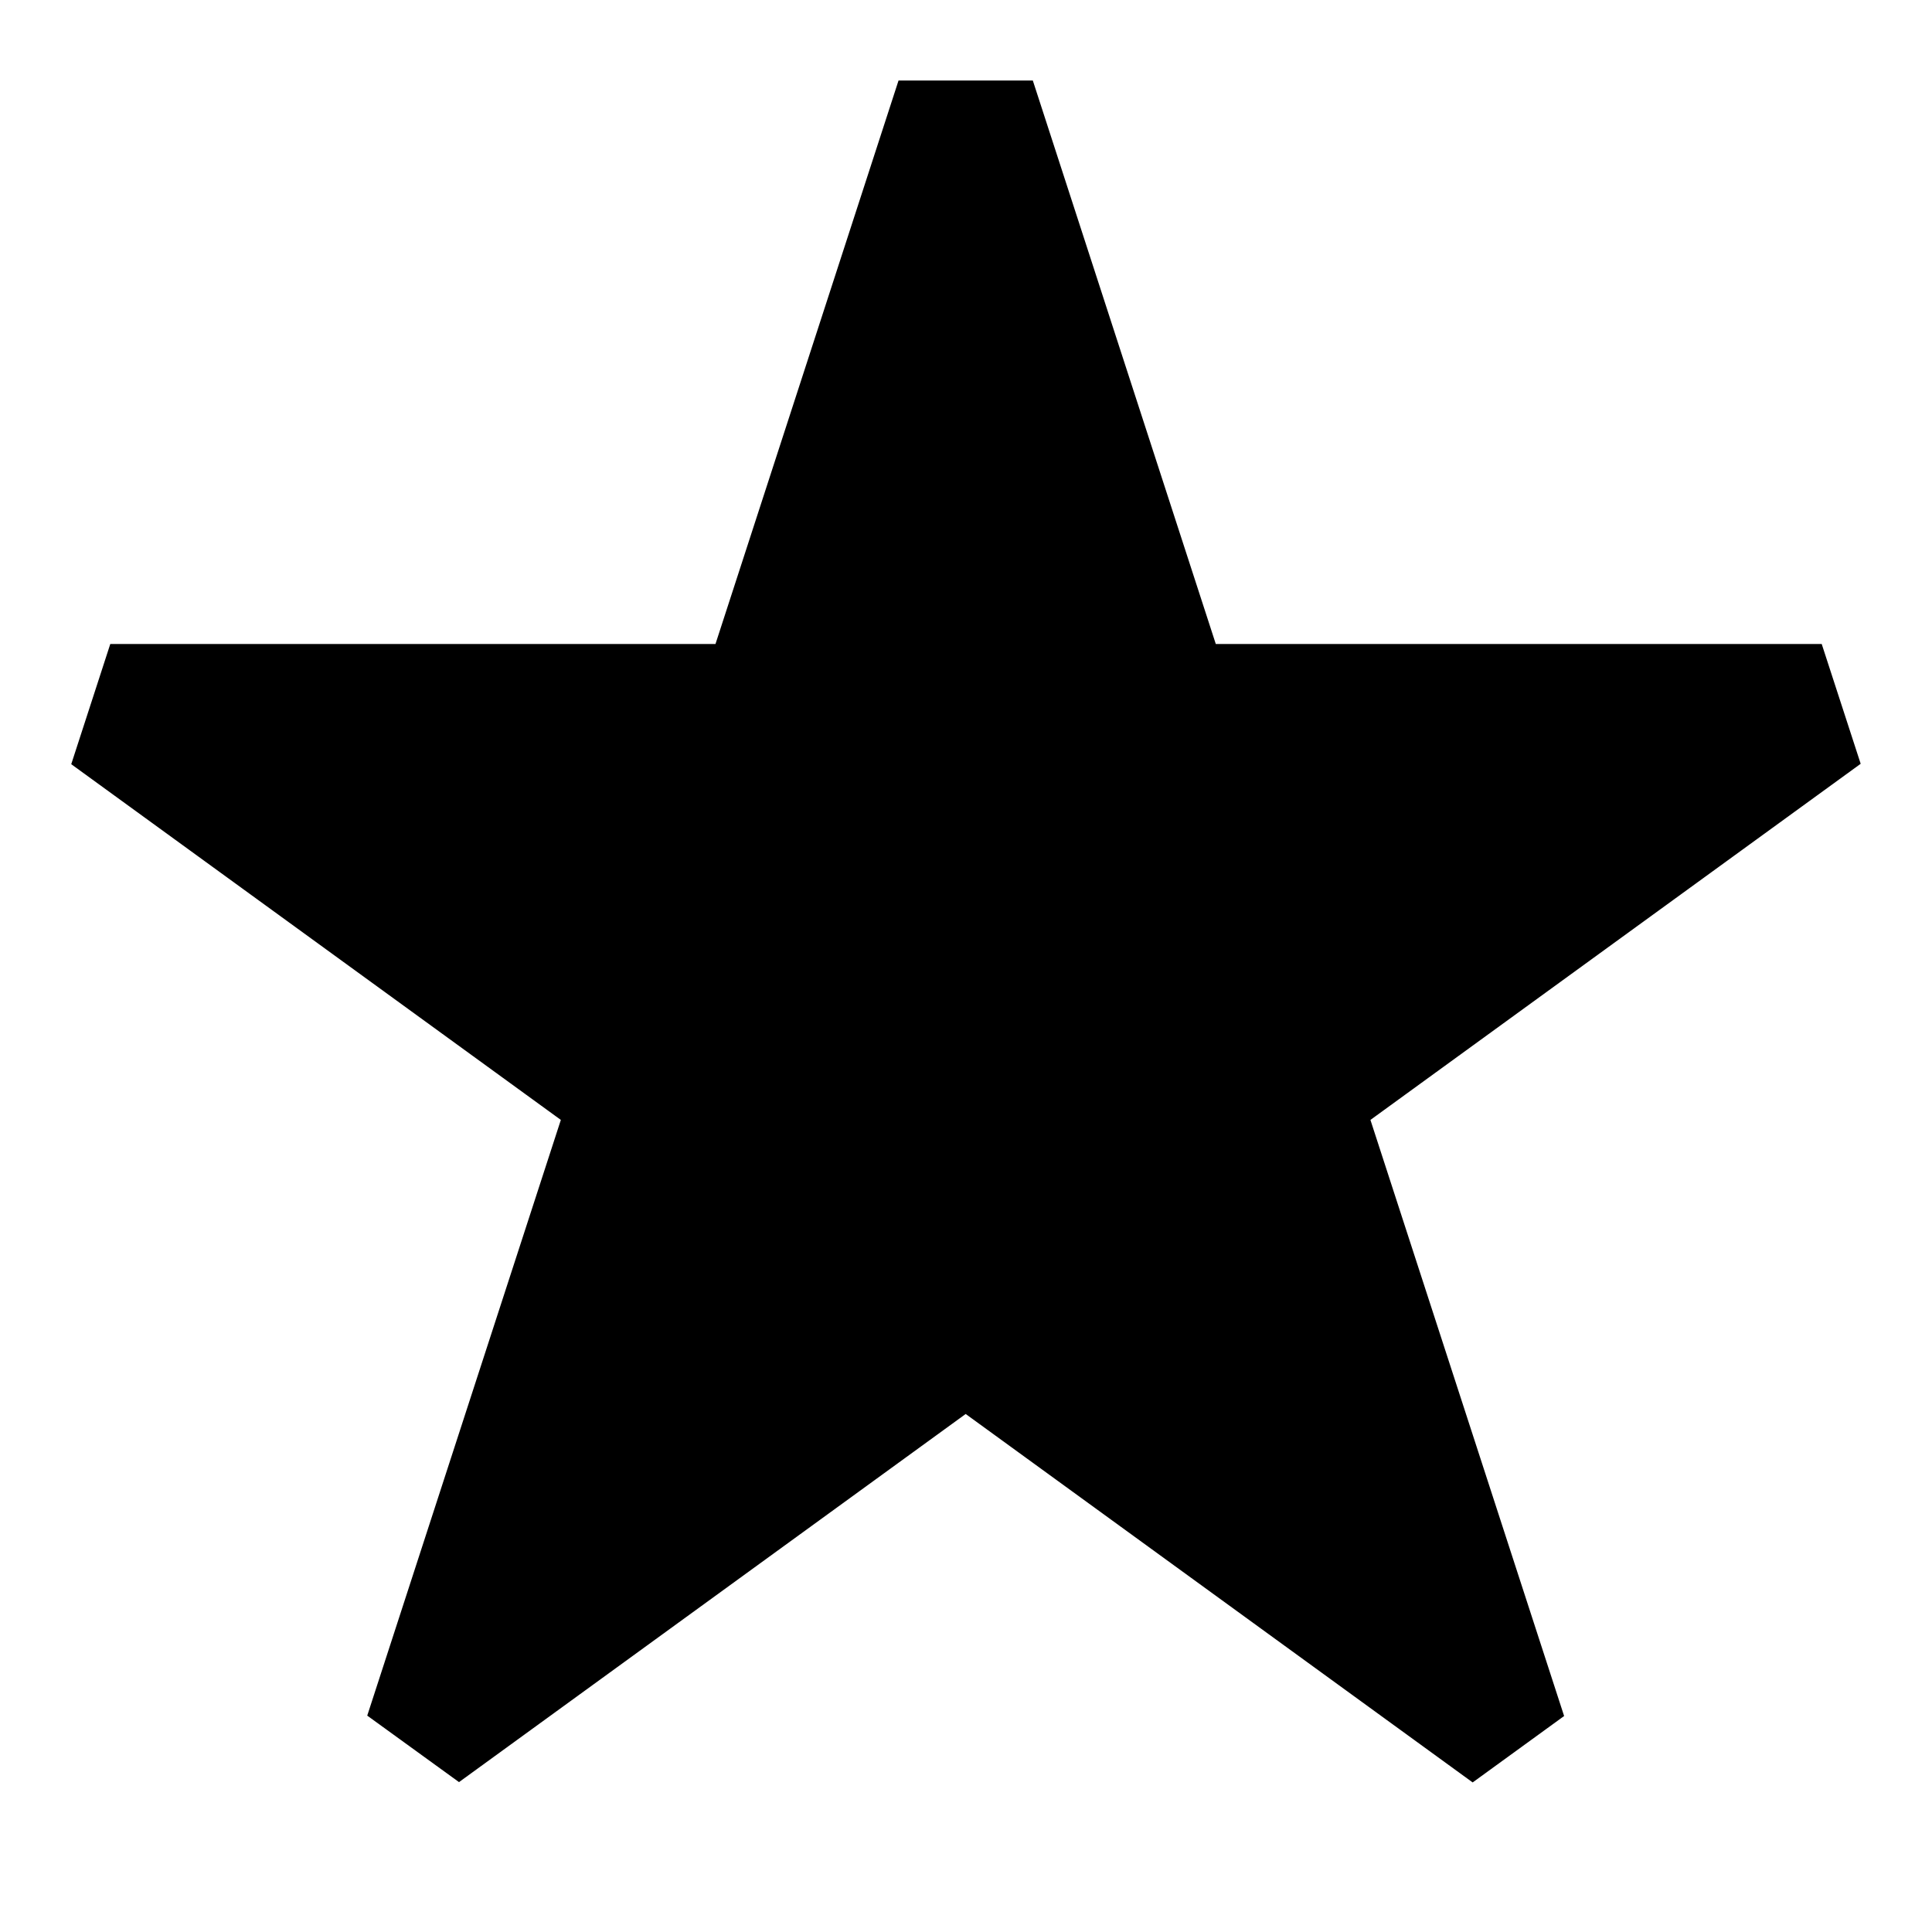
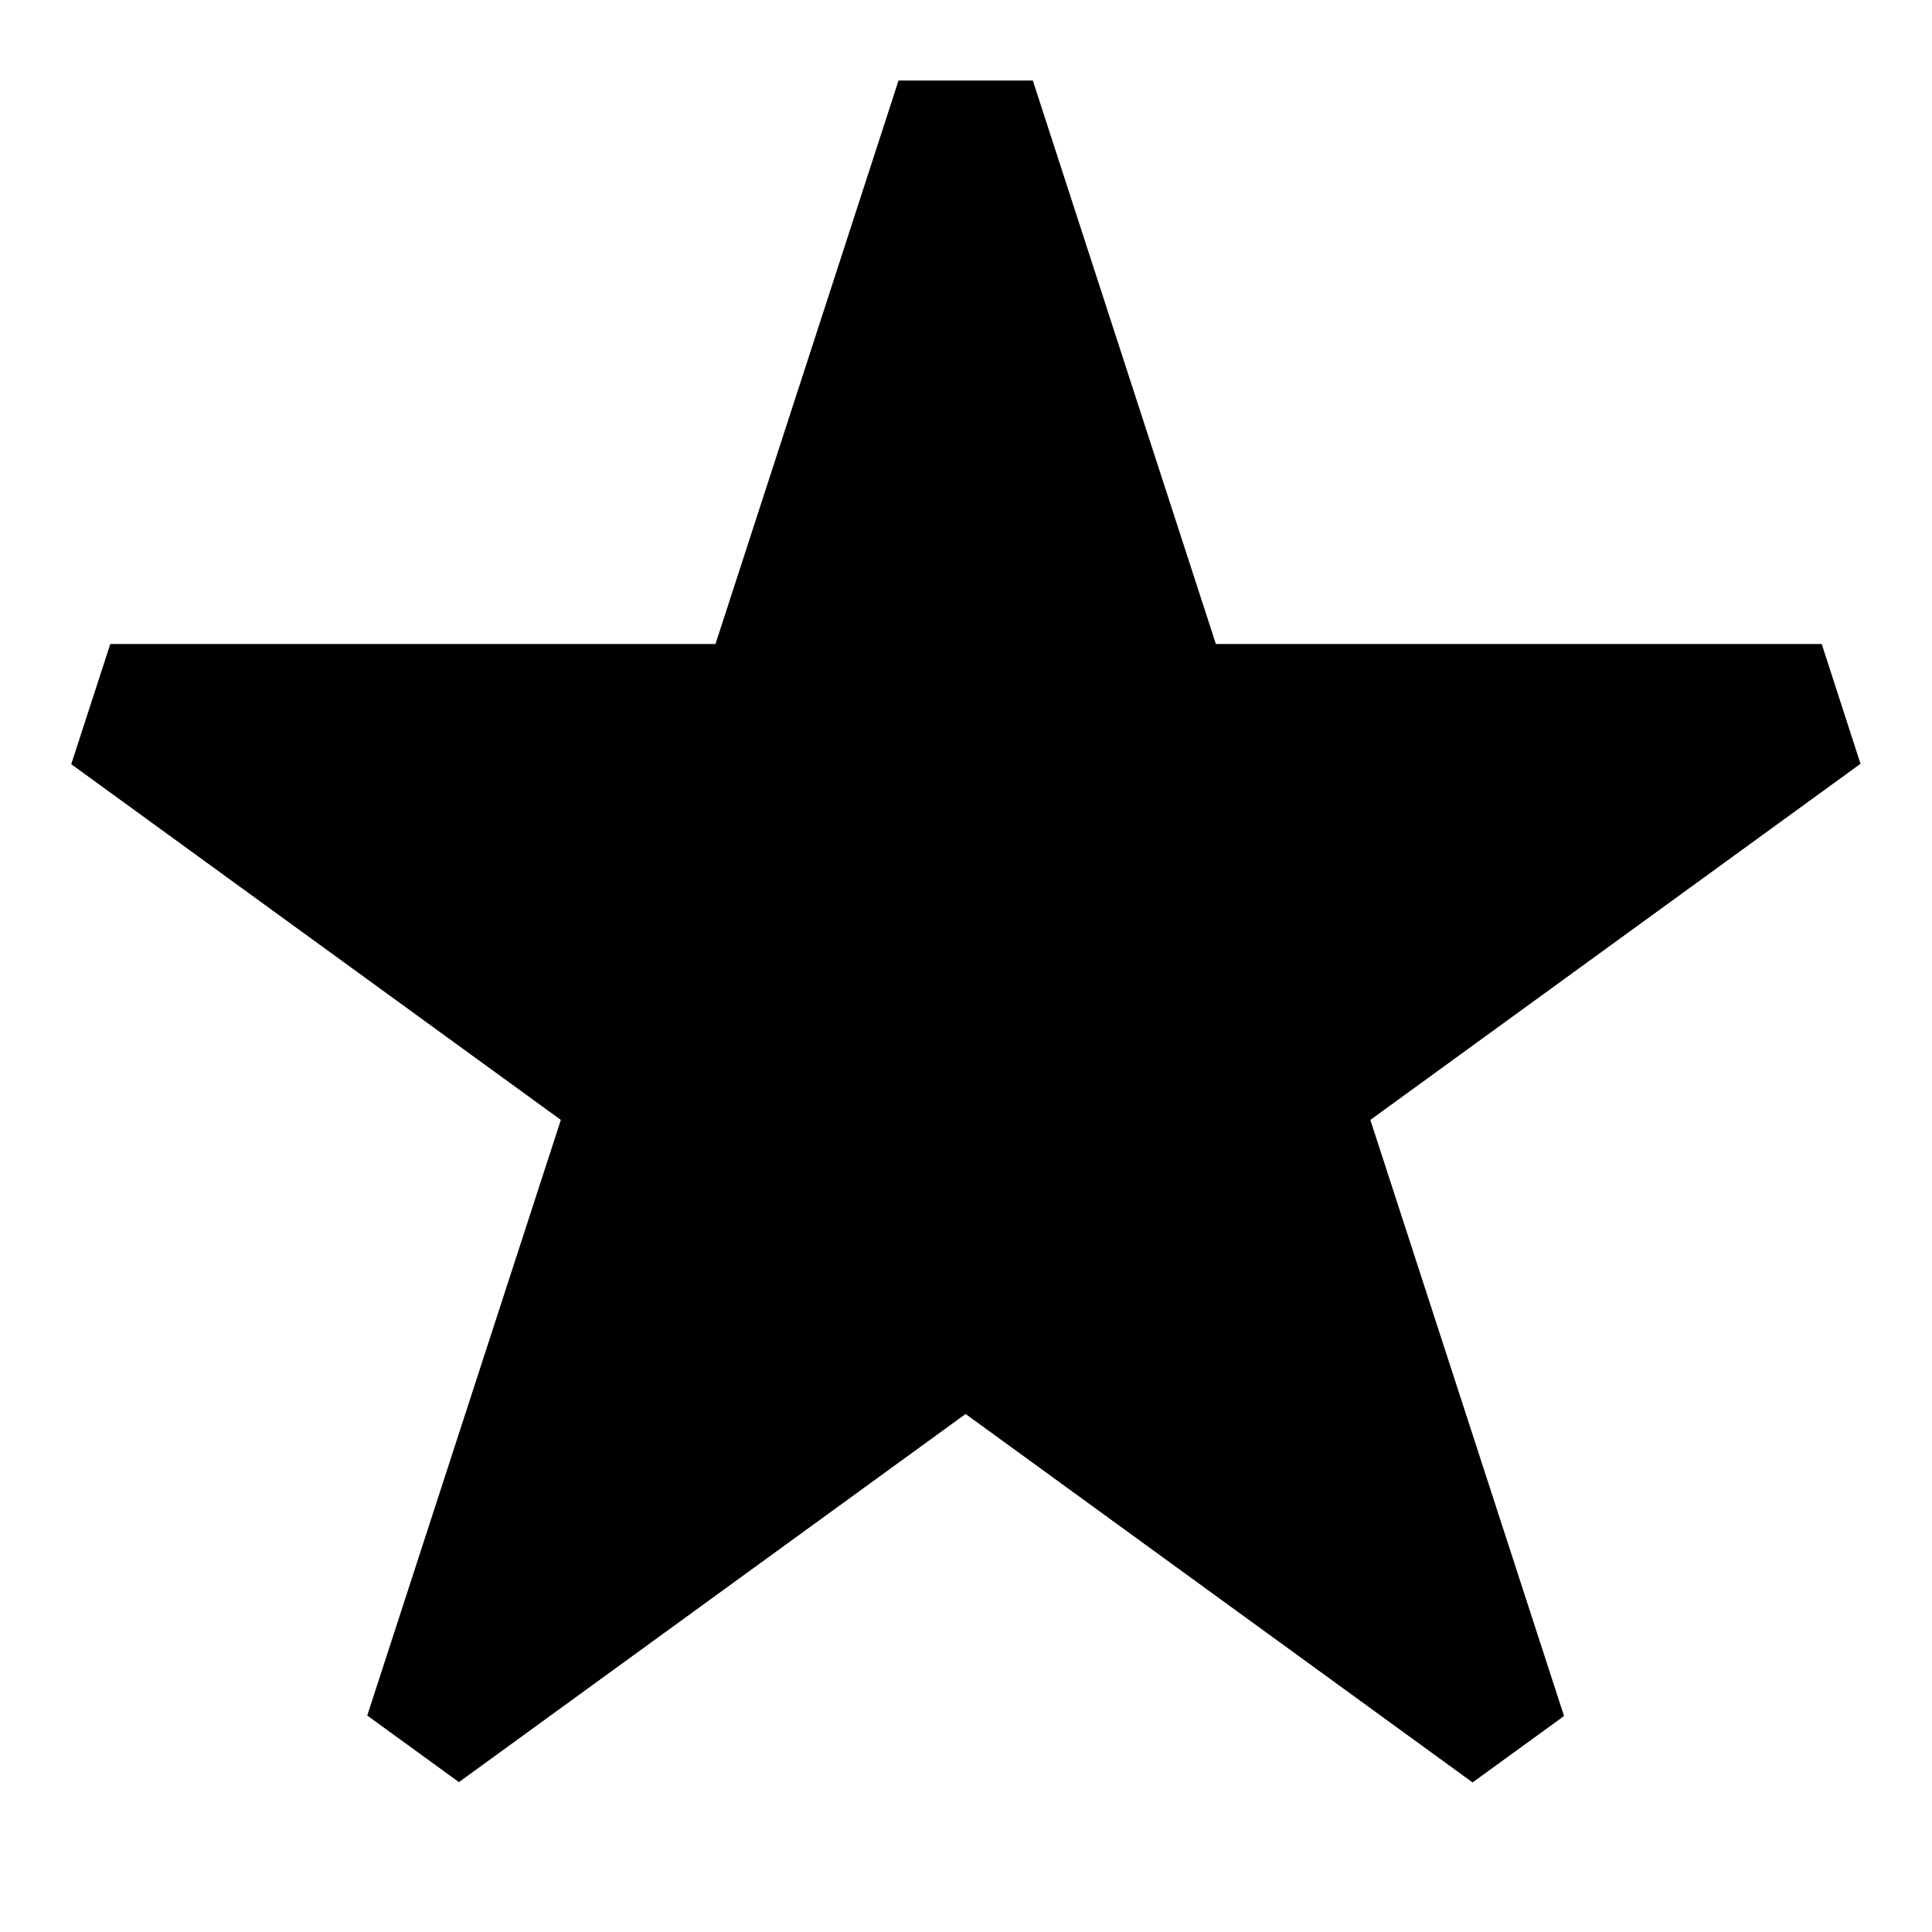
<svg xmlns="http://www.w3.org/2000/svg" viewBox="0 0 24 24">
-   <path fill="currentColor" d="M11.162 1L8.888 8H1.37L.885 9.493l6.082 4.419-2.405 7.4 1.14.826 6.294-4.573 6.298 4.577 1.136-.825-2.406-7.405 6.09-4.424L22.63 8h-7.527L12.83 1h-1.667z" />
+   <path fill="currentColor" fill-rule="evenodd" clip-rule="evenodd" d="M11.162 1L8.888 8H1.37L.885 9.493 6.967 13.912l-2.405 7.399 1.139.827 6.294-4.573 6.298 4.577 1.136-.825-2.406-7.405 6.089-4.424L22.63 8h-7.526l-2.274-7h-1.667z" />
</svg>
